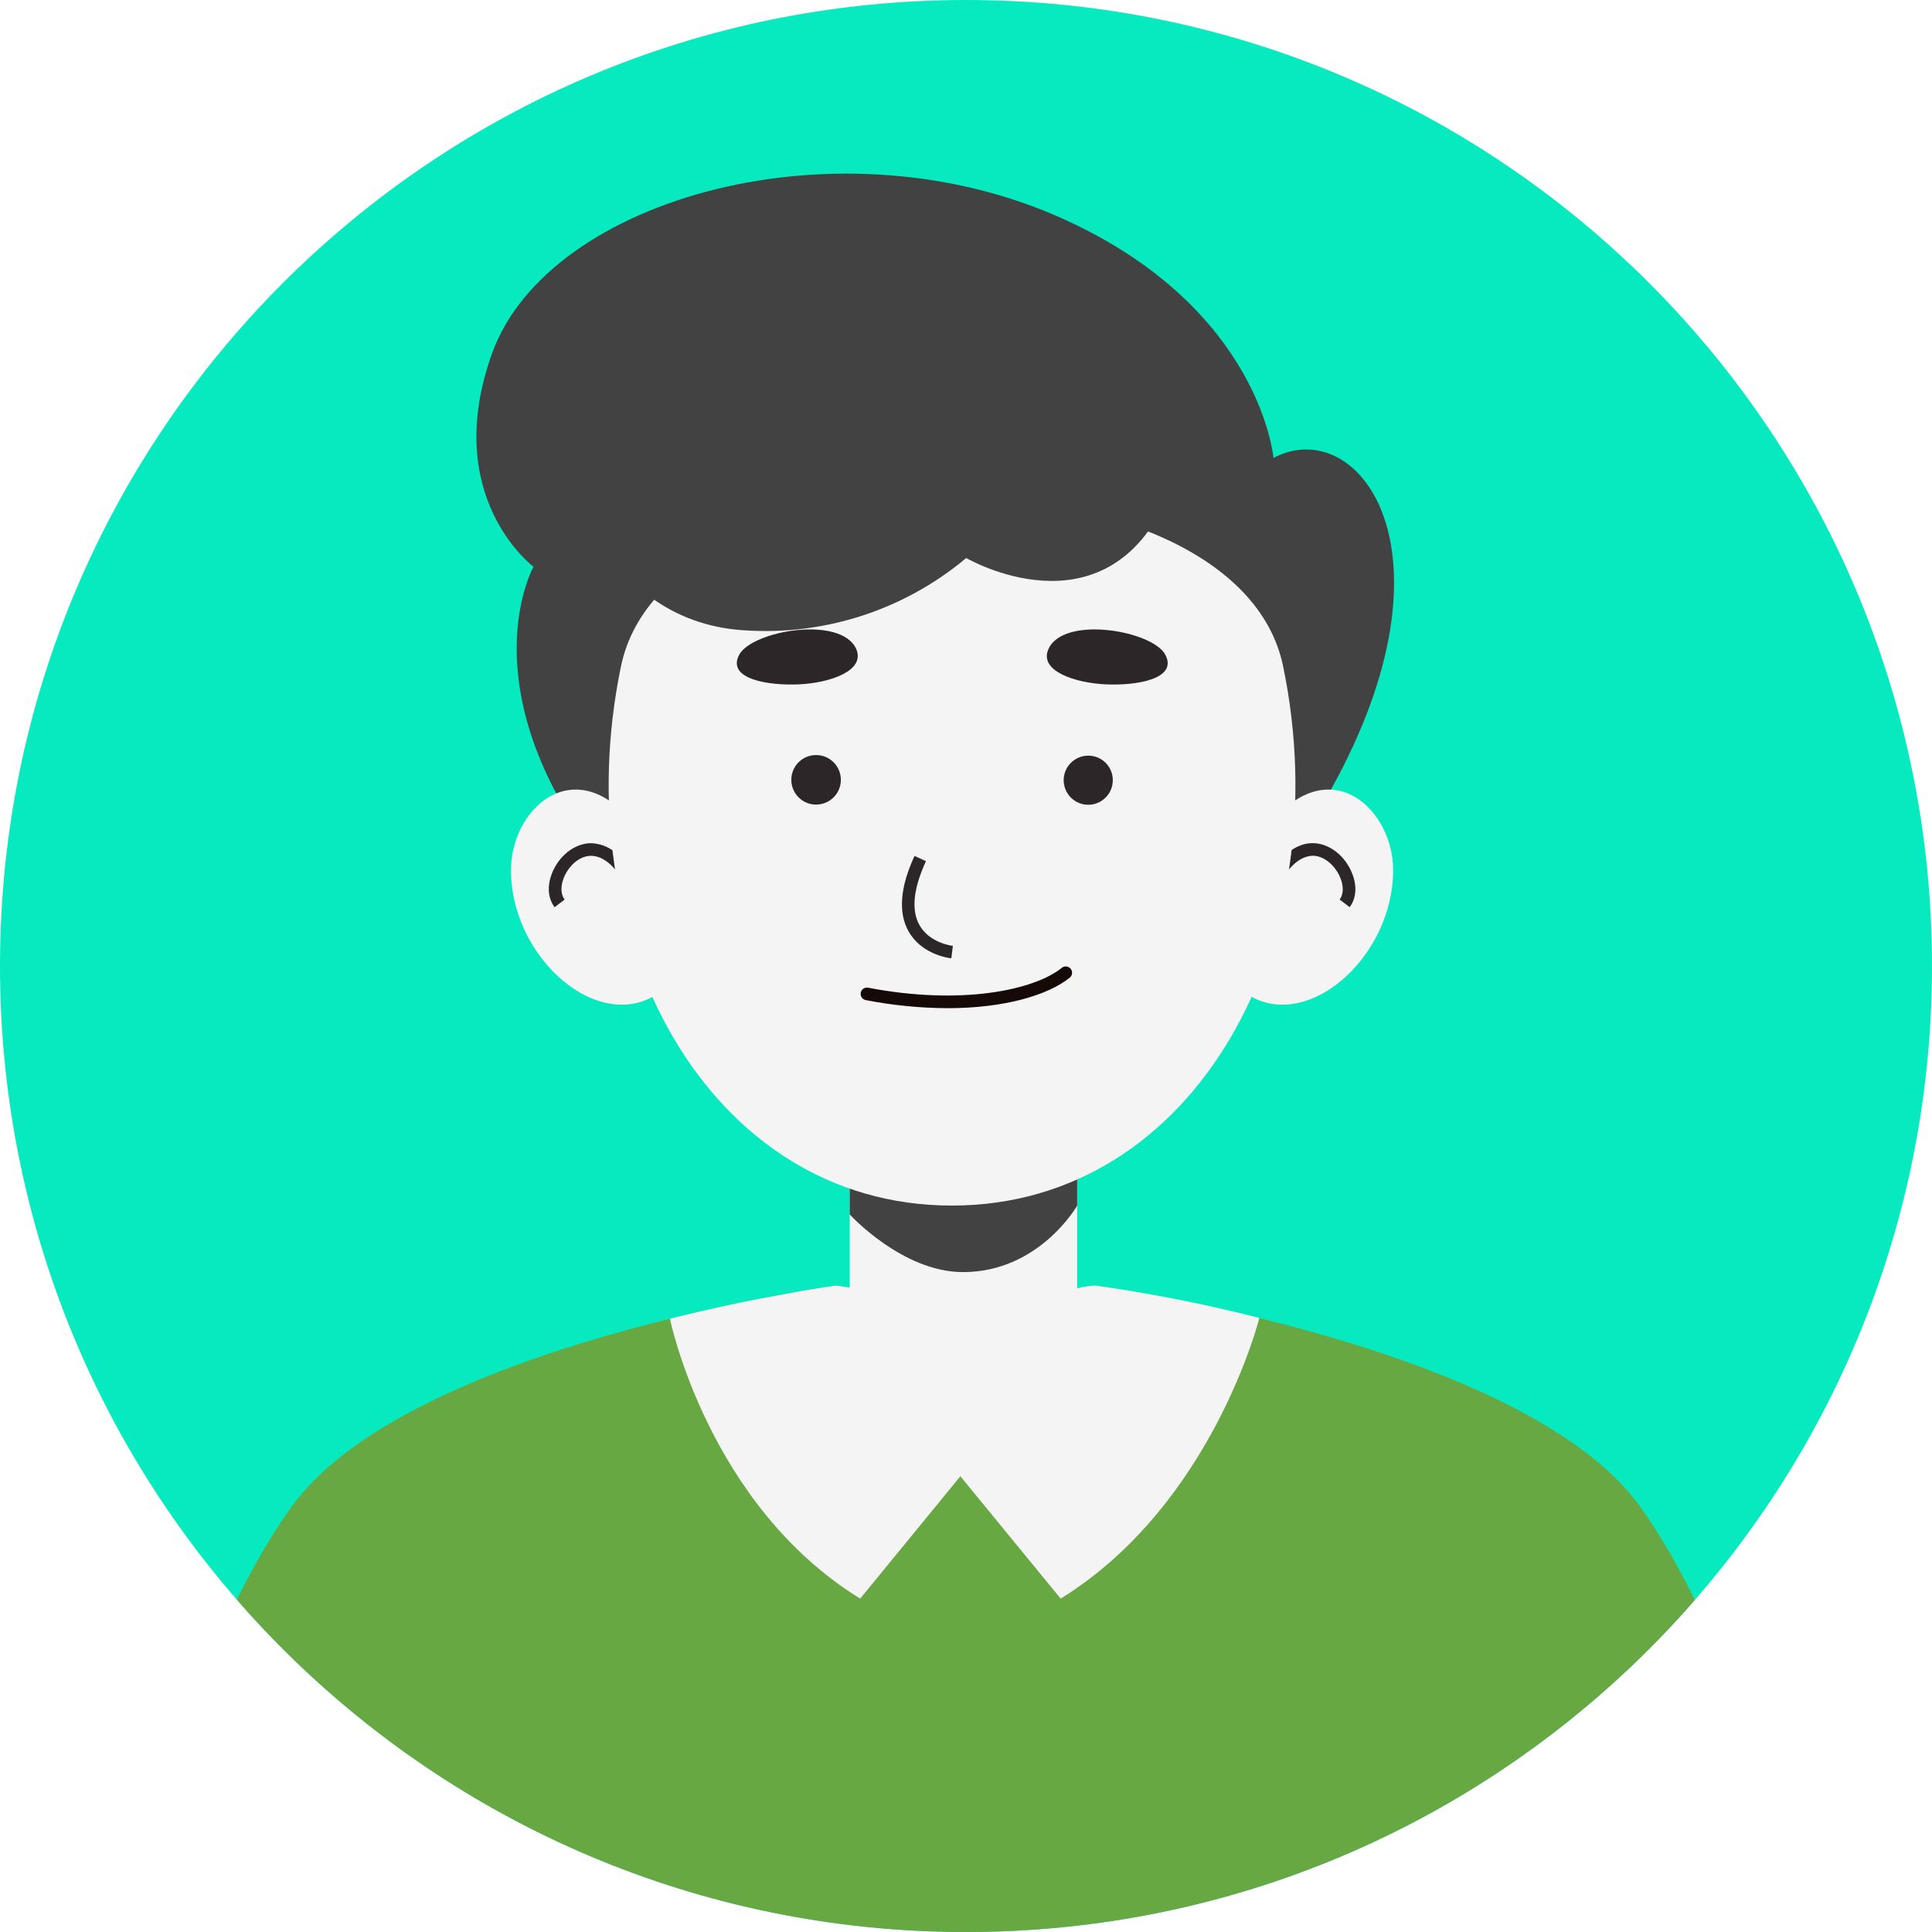
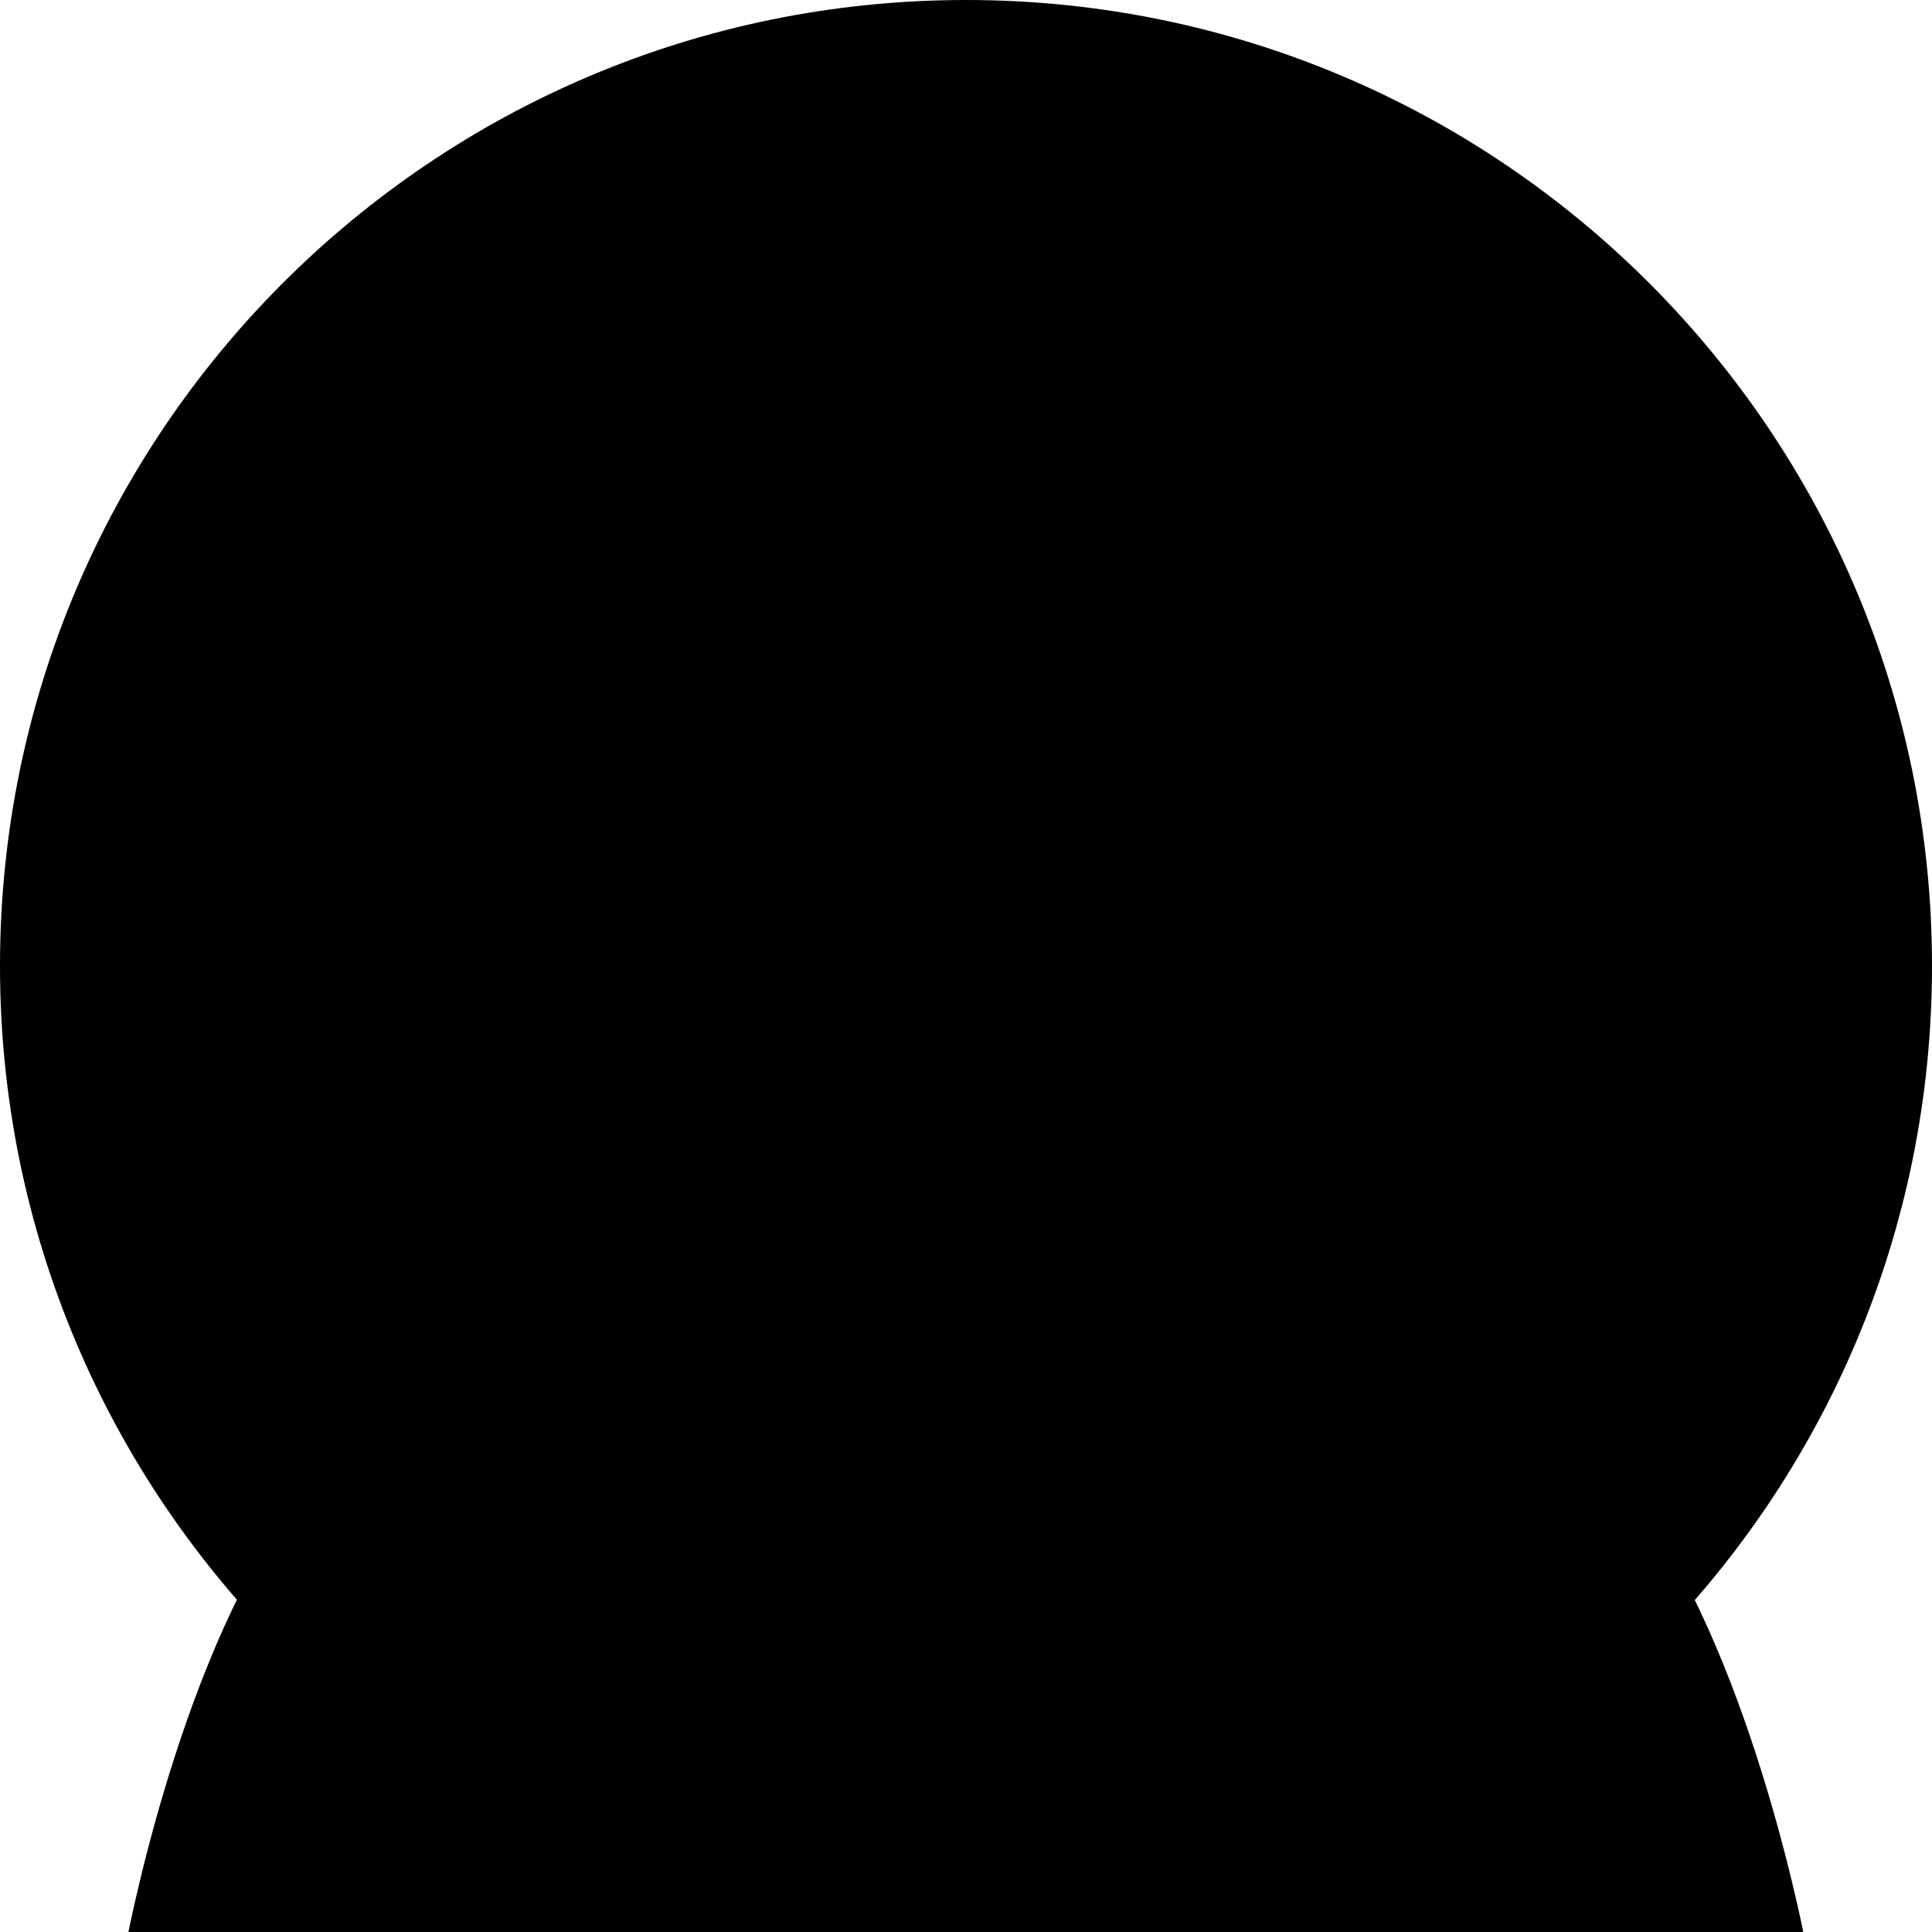
<svg xmlns="http://www.w3.org/2000/svg" id="_레이어_2" viewBox="0 0 480 480">
  <defs>
    <style>.cls-1{fill:none;}.cls-2{clip-path:url(#clippath);}.cls-3,.cls-4{fill:#f4f4f4;}.cls-5{fill:#67a843;}.cls-6{fill:#150a08;}.cls-7{fill:#07eabf;}.cls-8{fill:#424242;}.cls-9{fill:#2d2629;}.cls-4{isolation:isolate;opacity:.5;}</style>
    <clipPath id="clippath">
-       <circle class="cls-1" cx="240" cy="240" r="240" />
+       <circle className="cls-1" cx="240" cy="240" r="240" />
    </clipPath>
  </defs>
  <g id="_레이어_1-2">
    <g id="_그룹_80">
      <g id="Layer_1-2">
-         <circle id="_타원_76" class="cls-7" cx="240" cy="240" r="240" />
+         <circle id="_타원_76" className="cls-7" cx="240" cy="240" r="240" />
        <g id="_그룹_37">
-           <g class="cls-2">
+           <g className="cls-2">
            <g id="_그룹_36">
              <g id="_그룹_35">
-                 <path id="_패스_70" class="cls-8" d="M330.66,196.18c33.04-59.44,6.85-93.55-14.27-82.41,0,0-3.13-36.89-51.62-59.1-56-25.72-128.34-5.66-142.45,32.94-13.01,35.89,10.23,53.19,10.23,53.19,0,0-14.39,25.69,10.23,64.14,24.62,38.45,173.2,17.87,187.88-8.76Z" />
-                 <path id="_패스_71" class="cls-5" d="M449.02,484.96H30.93s12.51-70.14,41.42-110.5c28.91-40.35,135.38-55.06,135.38-55.06l32.26,4.97,32.19-4.97s106.69,14.7,135.44,55.1,41.39,110.46,41.39,110.46Z" />
-                 <path id="_패스_72" class="cls-3" d="M207.74,319.39s-3.13,.41-8.23,1.28l-10.79,2c-9.39,1.75-22.28,4.95-22.28,4.95,0,0,9.39,46.21,47.27,69.55l25.62-31.29v-33.82l-28.38-12.2-3.22-.47Z" />
-                 <path id="_패스_73" class="cls-3" d="M267.62,320.08c1.5-.39,3.05-.62,4.6-.69,13.69,1.95,27.27,4.64,40.67,8.04,0,0-11.61,46.4-49.37,69.74l-25.75-31.41v-33.69l29.84-11.99Z" />
-                 <path id="_패스_74" class="cls-3" d="M239.27,355h0c-15.52-.09-28.07-12.64-28.16-28.16v-54.29h56.5v54.13c-.01,15.64-12.7,28.32-28.34,28.32Z" />
-                 <path id="_패스_75" class="cls-8" d="M267.62,266.3v33.23s-9.39,16.52-28.35,16.52c-15.11,0-28.16-14.33-28.16-14.33v-35.41h56.5Z" />
-                 <path id="_패스_76" class="cls-3" d="M160.05,208.17c-15.33-23.28-33.1-8.32-33.1,8.04,0,23.71,25.75,44.14,40.45,27.12s-7.35-35.17-7.35-35.17Z" />
+                 <path id="_패스_70" className="cls-8" d="M330.66,196.18c33.04-59.44,6.85-93.55-14.27-82.41,0,0-3.13-36.89-51.62-59.1-56-25.72-128.34-5.66-142.45,32.94-13.01,35.89,10.23,53.19,10.23,53.19,0,0-14.39,25.69,10.23,64.14,24.62,38.45,173.2,17.87,187.88-8.76Z" />
+                 <path id="_패스_71" className="cls-5" d="M449.02,484.96H30.93s12.51-70.14,41.42-110.5c28.91-40.35,135.38-55.06,135.38-55.06l32.26,4.97,32.19-4.97s106.69,14.7,135.44,55.1,41.39,110.46,41.39,110.46Z" />
+                 <path id="_패스_72" className="cls-3" d="M207.74,319.39s-3.13,.41-8.23,1.28l-10.79,2c-9.39,1.75-22.28,4.95-22.28,4.95,0,0,9.39,46.21,47.27,69.55l25.62-31.29v-33.82l-28.38-12.2-3.22-.47Z" />
+                 <path id="_패스_73" className="cls-3" d="M267.62,320.08c1.5-.39,3.05-.62,4.6-.69,13.69,1.95,27.27,4.64,40.67,8.04,0,0-11.61,46.4-49.37,69.74l-25.75-31.41v-33.69l29.84-11.99Z" />
+                 <path id="_패스_74" className="cls-3" d="M239.27,355h0c-15.52-.09-28.07-12.64-28.16-28.16v-54.29h56.5v54.13c-.01,15.64-12.7,28.32-28.34,28.32Z" />
+                 <path id="_패스_75" className="cls-8" d="M267.62,266.3v33.23s-9.39,16.52-28.35,16.52c-15.11,0-28.16-14.33-28.16-14.33v-35.41h56.5Z" />
+                 <path id="_패스_76" className="cls-3" d="M160.05,208.17c-15.33-23.28-33.1-8.32-33.1,8.04,0,23.71,25.75,44.14,40.45,27.12s-7.35-35.17-7.35-35.17Z" />
                <g id="_그룹_31">
-                   <path id="_패스_77" class="cls-9" d="M137.79,225.39c-1.82-2.39-1.92-5.86-.27-9.29,1.9-3.94,5.51-6.53,9.21-6.61,3.01,.08,7.4,1.41,11.36,8.8l-2.76,1.48c-2.54-4.75-5.56-7.14-8.53-7.15-3.08,.07-5.41,2.65-6.46,4.84-1.11,2.31-1.14,4.62-.06,6.03l-2.49,1.9Z" />
+                   <path id="_패스_77" className="cls-9" d="M137.79,225.39c-1.82-2.39-1.92-5.86-.27-9.29,1.9-3.94,5.51-6.53,9.21-6.61,3.01,.08,7.4,1.41,11.36,8.8l-2.76,1.48c-2.54-4.75-5.56-7.14-8.53-7.15-3.08,.07-5.41,2.65-6.46,4.84-1.11,2.31-1.14,4.62-.06,6.03l-2.49,1.9Z" />
                </g>
-                 <path id="_패스_78" class="cls-3" d="M313.05,208.17c15.3-23.28,33.07-8.32,33.07,8.04,0,23.71-25.72,44.14-40.42,27.12s7.35-35.17,7.35-35.17Z" />
+                 <path id="_패스_78" className="cls-3" d="M313.05,208.17c15.3-23.28,33.07-8.32,33.07,8.04,0,23.71-25.72,44.14-40.42,27.12s7.35-35.17,7.35-35.17Z" />
                <g id="_그룹_32">
-                   <path id="_패스_79" class="cls-9" d="M335.32,225.38l-2.49-1.89c1.07-1.4,1.03-3.71-.1-6.02-1.16-2.38-3.63-4.81-6.53-4.86-3,.05-5.93,2.42-8.42,7.14l-2.77-1.46c3.89-7.37,8.41-8.88,11.24-8.81,3.72,.06,7.37,2.66,9.29,6.62,1.67,3.42,1.59,6.89-.22,9.28Z" />
+                   <path id="_패스_79" className="cls-9" d="M335.32,225.38l-2.49-1.89c1.07-1.4,1.03-3.71-.1-6.02-1.16-2.38-3.63-4.81-6.53-4.86-3,.05-5.93,2.42-8.42,7.14l-2.77-1.46c3.89-7.37,8.41-8.88,11.24-8.81,3.72,.06,7.37,2.66,9.29,6.62,1.67,3.42,1.59,6.89-.22,9.28Z" />
                </g>
-                 <path id="_패스_80" class="cls-3" d="M236.46,299.52c-60.51,0-96.3-66.17-82.16-134.06,11.67-55.94,152.8-55.94,164.47,0,14.14,67.89-21.74,134.1-82.32,134.06Z" />
-                 <path id="_패스_81" class="cls-4" d="M228.39,231.54c6.26,3.13,20.27-3.6,20.56,0s-7.45,6.82-10.26,6.82-10.29-6.82-10.29-6.82Z" />
+                 <path id="_패스_80" className="cls-3" d="M236.46,299.52c-60.51,0-96.3-66.17-82.16-134.06,11.67-55.94,152.8-55.94,164.47,0,14.14,67.89-21.74,134.1-82.32,134.06Z" />
+                 <path id="_패스_81" className="cls-4" d="M228.39,231.54c6.26,3.13,20.27-3.6,20.56,0s-7.45,6.82-10.26,6.82-10.29-6.82-10.29-6.82Z" />
                <g id="_그룹_33">
-                   <path id="_패스_82" class="cls-9" d="M236.36,238.1c-1.24-.15-7.56-1.2-10.66-6.76-2.58-4.64-2.07-10.93,1.51-18.69l2.84,1.31c-3.14,6.8-3.69,12.14-1.62,15.86,2.41,4.33,7.71,5.11,8.31,5.18l-.39,3.1Z" />
+                   <path id="_패스_82" className="cls-9" d="M236.36,238.1c-1.24-.15-7.56-1.2-10.66-6.76-2.58-4.64-2.07-10.93,1.51-18.69l2.84,1.31c-3.14,6.8-3.69,12.14-1.62,15.86,2.41,4.33,7.71,5.11,8.31,5.18l-.39,3.1Z" />
                </g>
                <g id="_그룹_34">
-                   <path id="_패스_83" class="cls-6" d="M235.42,250.48c-6.82-.03-13.62-.7-20.32-2.01-.85-.16-1.41-.98-1.25-1.83,.16-.85,.98-1.41,1.83-1.25h0c23.26,4.46,41.24,.58,48.1-4.91,.66-.56,1.65-.47,2.21,.19,.56,.66,.47,1.65-.19,2.21-.02,.02-.04,.03-.06,.05-5.35,4.27-16.06,7.55-30.32,7.55Z" />
+                   <path id="_패스_83" className="cls-6" d="M235.42,250.48c-6.82-.03-13.62-.7-20.32-2.01-.85-.16-1.41-.98-1.25-1.83,.16-.85,.98-1.41,1.83-1.25h0c23.26,4.46,41.24,.58,48.1-4.91,.66-.56,1.65-.47,2.21,.19,.56,.66,.47,1.65-.19,2.21-.02,.02-.04,.03-.06,.05-5.35,4.27-16.06,7.55-30.32,7.55Z" />
                </g>
-                 <path id="_패스_84" class="cls-9" d="M212.74,161.26c-3.79-8.45-25.94-4.57-29.1,1.44s7.26,7.7,14.96,7.32,16.43-3.38,14.14-8.76Z" />
-                 <path id="_패스_85" class="cls-9" d="M260.48,161.26c3.79-8.45,25.94-4.57,29.06,1.44s-7.23,7.7-14.92,7.32-16.55-3.38-14.14-8.76Z" />
-                 <path id="_패스_86" class="cls-4" d="M231.07,258.44c8.48,0,20.65-4.38,22.53,0s-8.48,13.17-14.89,12.51-17.3-12.55-7.63-12.51Z" />
-                 <path id="_패스_87" class="cls-9" d="M196.6,193.81c.04,3.4,2.82,6.13,6.22,6.09,3.4-.04,6.13-2.82,6.09-6.22-.04-3.4-2.82-6.13-6.22-6.09-3.35,.03-6.06,2.74-6.09,6.09v.13Z" />
-                 <path id="_패스_88" class="cls-9" d="M276.47,193.81c.02,3.37-2.7,6.11-6.07,6.13-3.37,.02-6.11-2.7-6.13-6.07-.02-3.37,2.7-6.11,6.07-6.13h.06c3.35,0,6.07,2.72,6.07,6.07h0s0,0,0,0Z" />
-                 <path id="_패스_89" class="cls-8" d="M290.11,123.5c-15.65,35.2-50.06,15.14-50.06,15.14-15.89,13.32-36.45,19.73-57.1,17.8-34.6-3.44-52.65-44.93-10.51-62.57,42.14-17.64,139.72-19.83,117.67,29.63Z" />
+                 <path id="_패스_84" className="cls-9" d="M212.74,161.26c-3.79-8.45-25.94-4.57-29.1,1.44s7.26,7.7,14.96,7.32,16.43-3.38,14.14-8.76Z" />
+                 <path id="_패스_85" className="cls-9" d="M260.48,161.26c3.79-8.45,25.94-4.57,29.06,1.44s-7.23,7.7-14.92,7.32-16.55-3.38-14.14-8.76Z" />
+                 <path id="_패스_86" className="cls-4" d="M231.07,258.44c8.48,0,20.65-4.38,22.53,0s-8.48,13.17-14.89,12.51-17.3-12.55-7.63-12.51Z" />
+                 <path id="_패스_87" className="cls-9" d="M196.6,193.81c.04,3.4,2.82,6.13,6.22,6.09,3.4-.04,6.13-2.82,6.09-6.22-.04-3.4-2.82-6.13-6.22-6.09-3.35,.03-6.06,2.74-6.09,6.09v.13Z" />
+                 <path id="_패스_88" className="cls-9" d="M276.47,193.81c.02,3.37-2.7,6.11-6.07,6.13-3.37,.02-6.11-2.7-6.13-6.07-.02-3.37,2.7-6.11,6.07-6.13h.06c3.35,0,6.07,2.72,6.07,6.07h0s0,0,0,0Z" />
+                 <path id="_패스_89" className="cls-8" d="M290.11,123.5c-15.65,35.2-50.06,15.14-50.06,15.14-15.89,13.32-36.45,19.73-57.1,17.8-34.6-3.44-52.65-44.93-10.51-62.57,42.14-17.64,139.72-19.83,117.67,29.63Z" />
              </g>
            </g>
          </g>
        </g>
      </g>
    </g>
  </g>
</svg>
